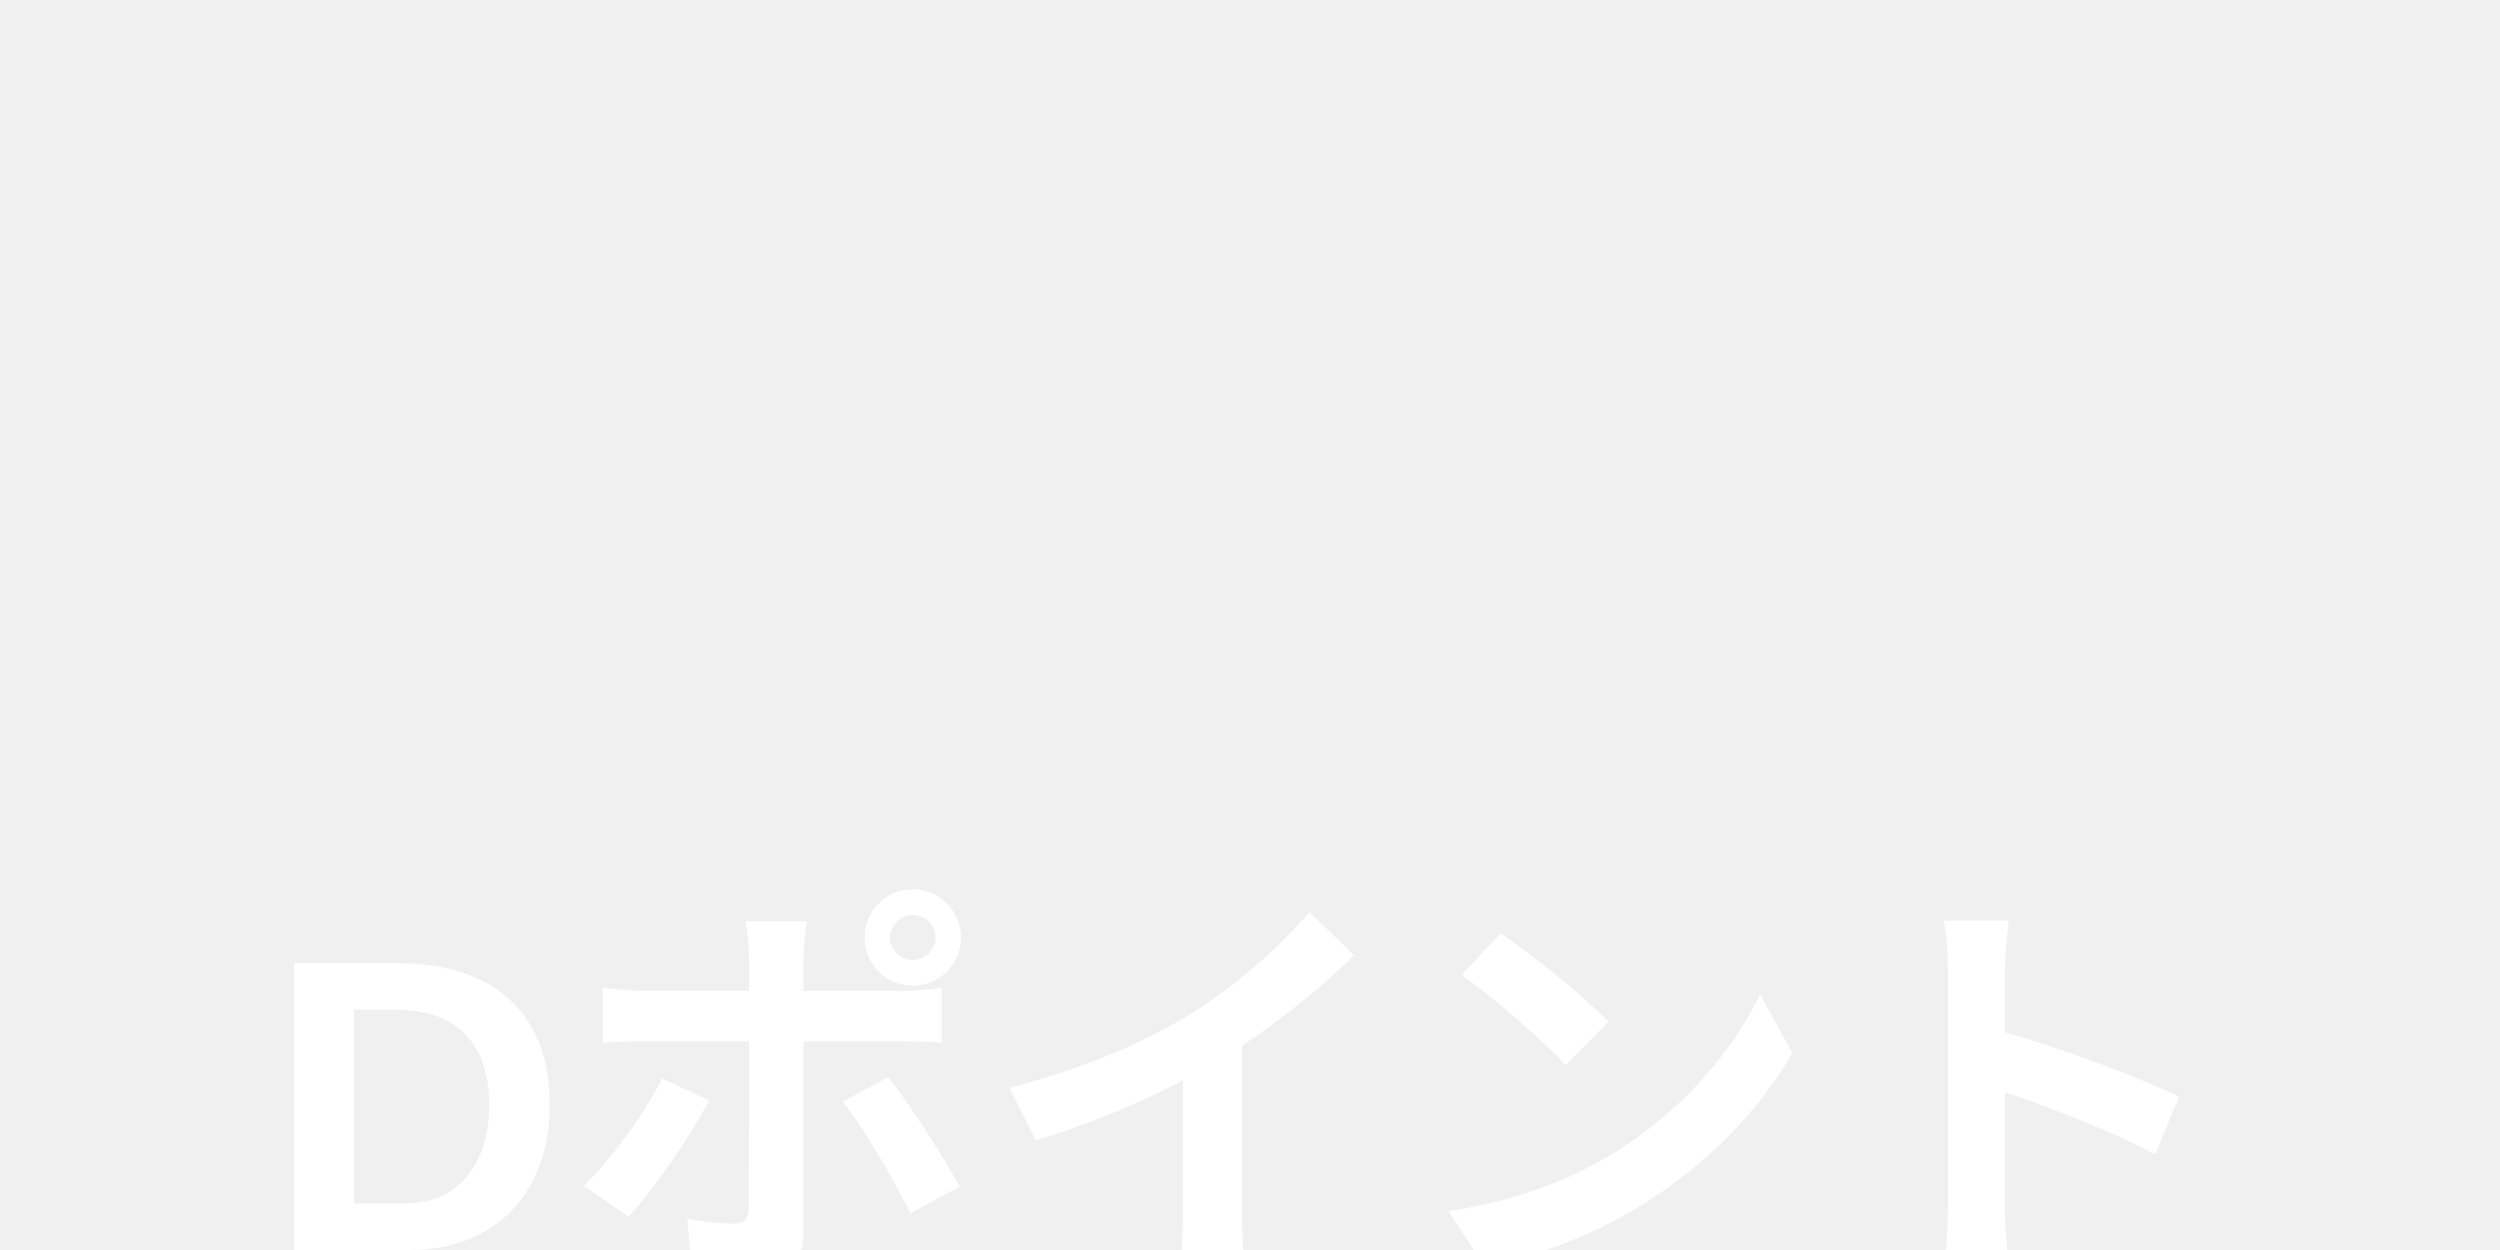
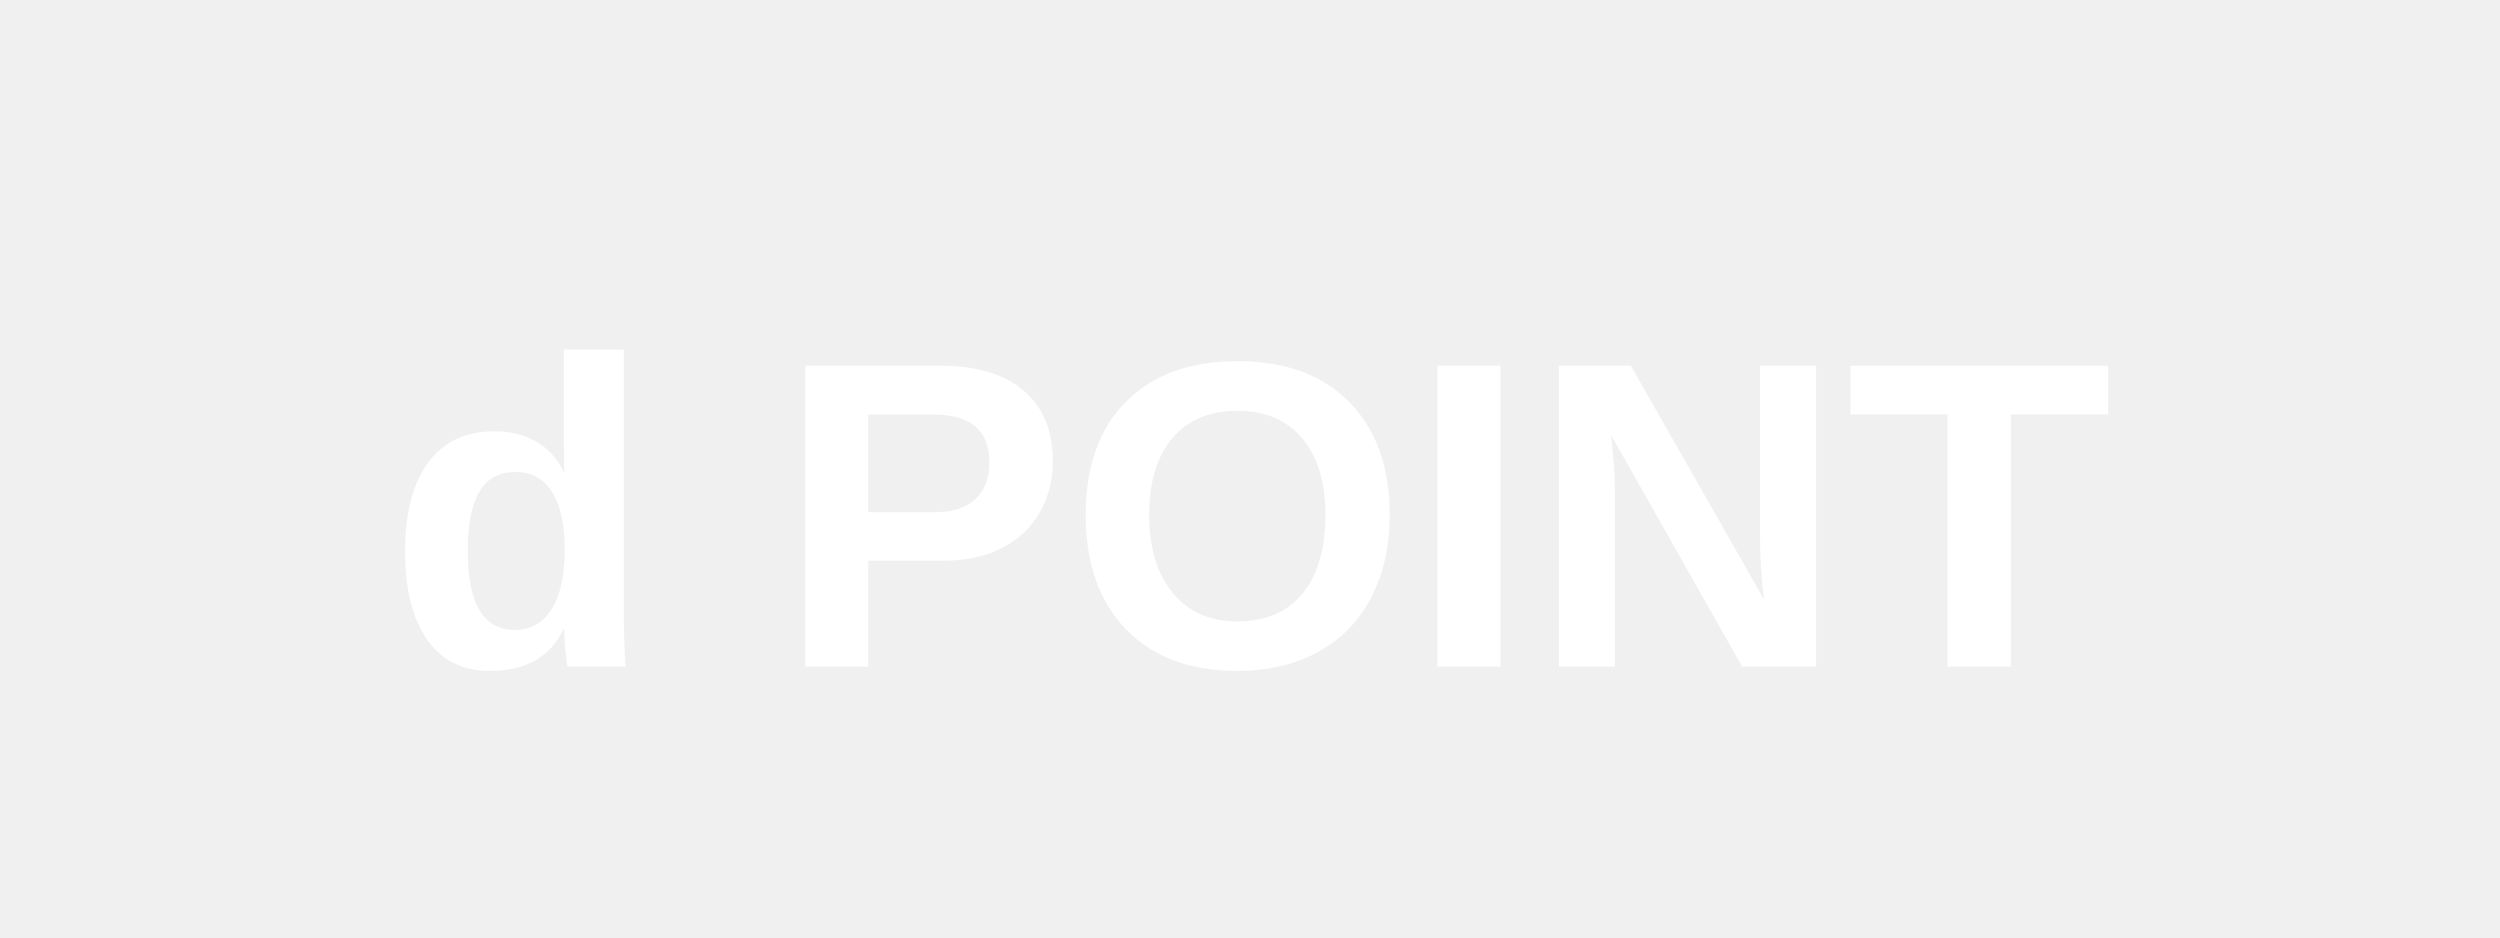
- <svg xmlns="http://www.w3.org/2000/svg" viewBox="0 0 120 60">
-   <text x="60" y="60" text-anchor="middle" font-family="Arial, Helvetica, sans-serif" font-weight="700" font-size="20" fill="#fff">Dポイント</text>
+ <svg xmlns="http://www.w3.org/2000/svg" viewBox="0 0 240 90" fill="#ffffff" role="img">
+   <text x="120" y="64" text-anchor="middle" font-family="Arial, Helvetica, sans-serif" font-weight="800" font-size="42" letter-spacing="0" textLength="220" lengthAdjust="spacingAndGlyphs" fill="#ffffff">d POINT</text>
</svg>
